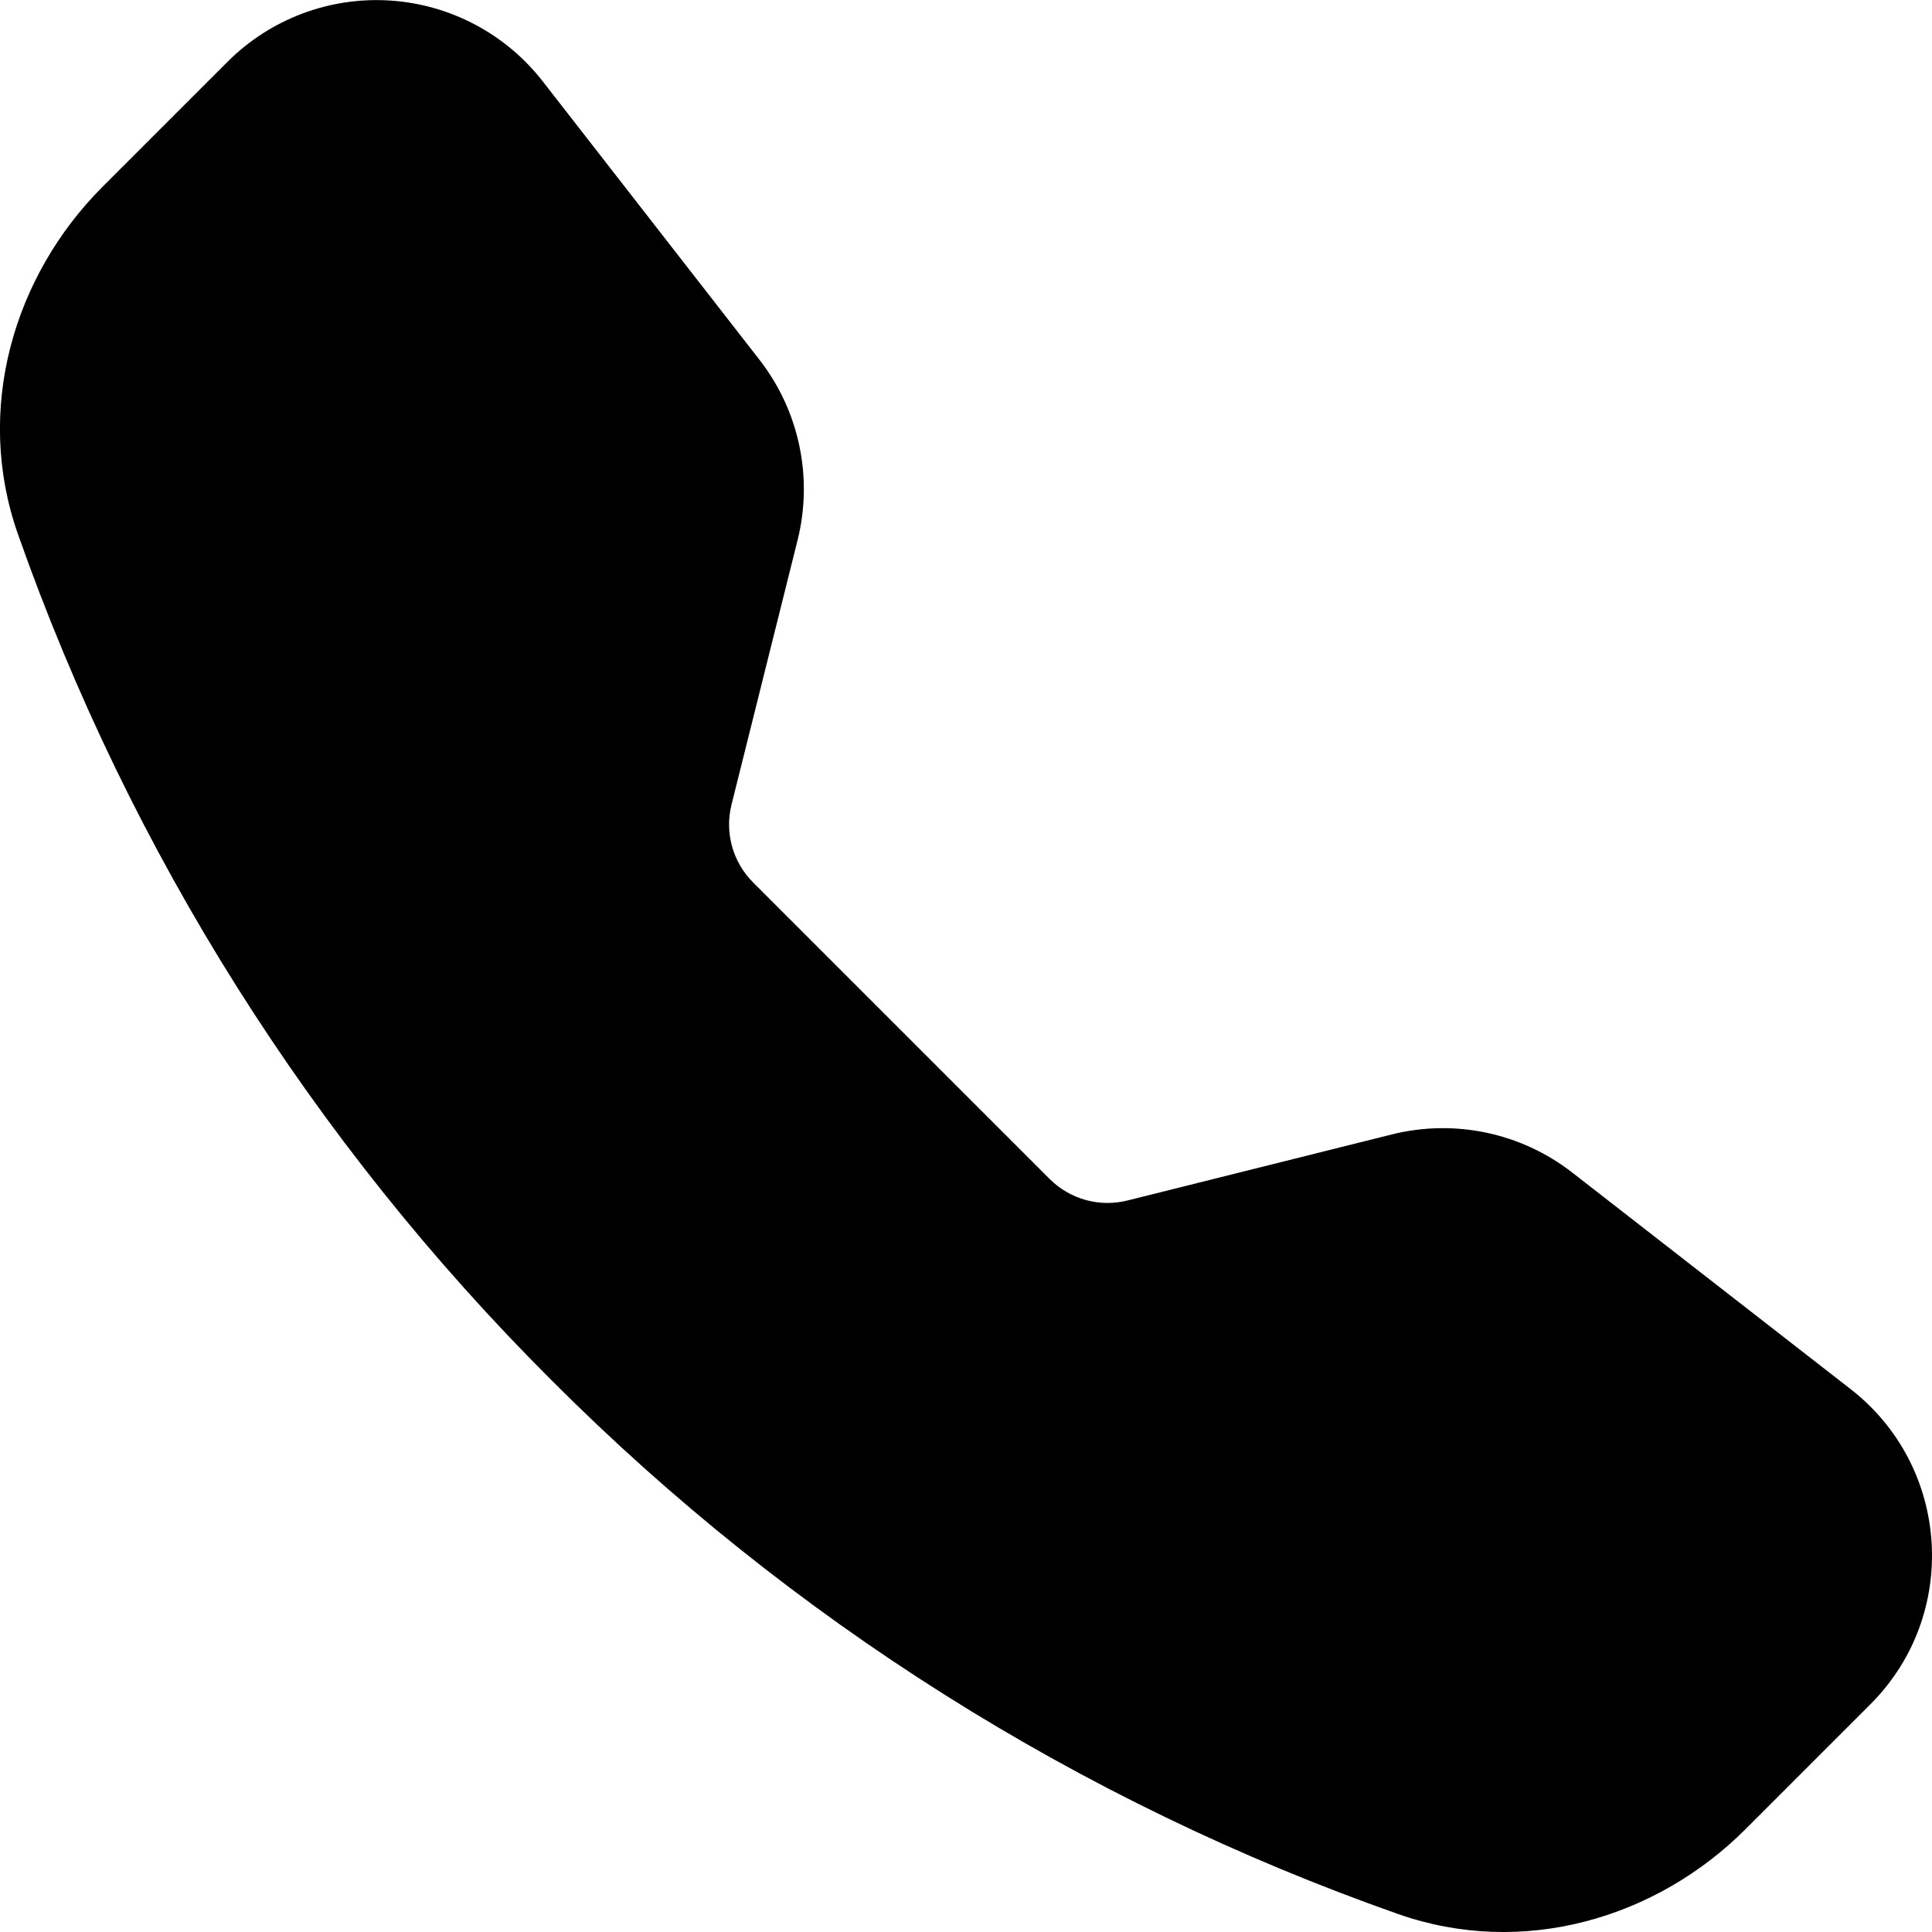
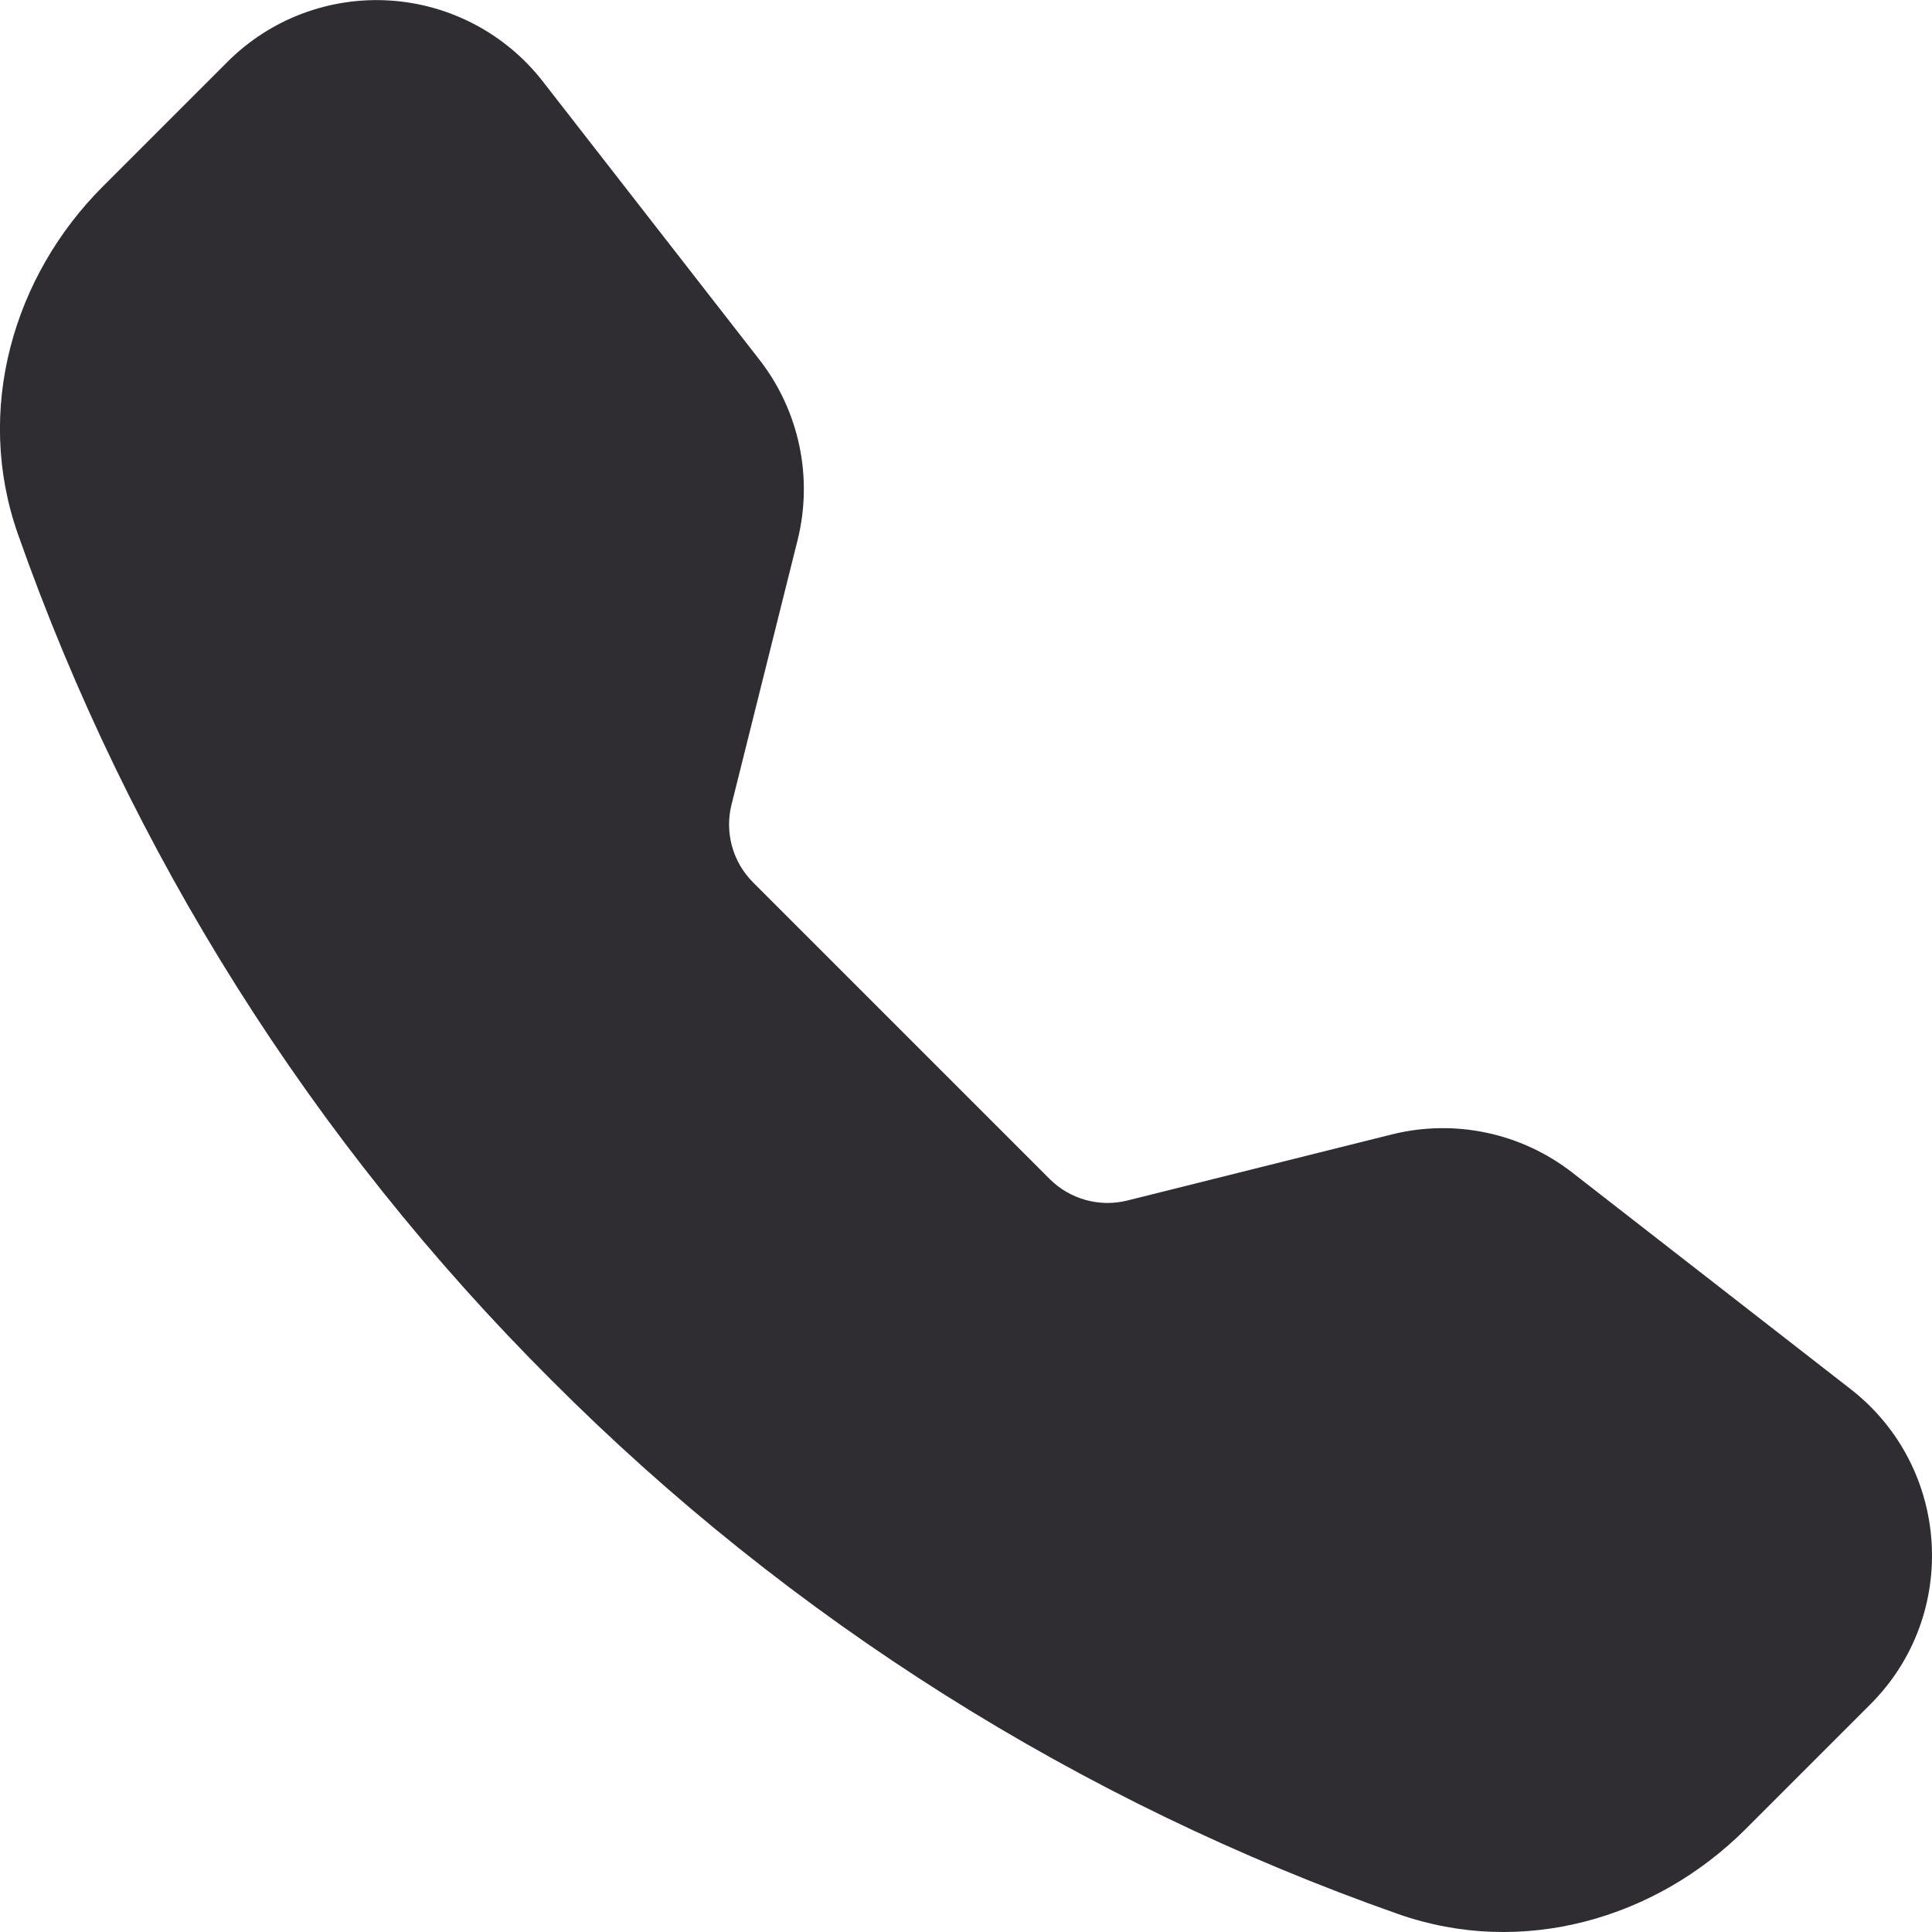
- <svg xmlns="http://www.w3.org/2000/svg" width="16" height="16" fill="currentColor" class="bi bi-telephone-fill" viewBox="0 0 16 16">
+ <svg xmlns="http://www.w3.org/2000/svg" width="16" height="16" fill="#302d32" class="bi bi-telephone-fill" viewBox="0 0 16 16">
  <path fill-rule="evenodd" d="M1.885.511a1.745 1.745 0 0 1 2.61.163L6.29 2.98c.329.423.445.974.315 1.494l-.547 2.19a.678.678 0 0 0 .178.643l2.457 2.457a.678.678 0 0 0 .644.178l2.189-.547a1.745 1.745 0 0 1 1.494.315l2.306 1.794c.829.645.905 1.87.163 2.611l-1.034 1.034c-.74.74-1.846 1.065-2.877.702a18.634 18.634 0 0 1-7.01-4.42 18.634 18.634 0 0 1-4.42-7.009c-.362-1.03-.037-2.137.703-2.877L1.885.511z" />
</svg>
